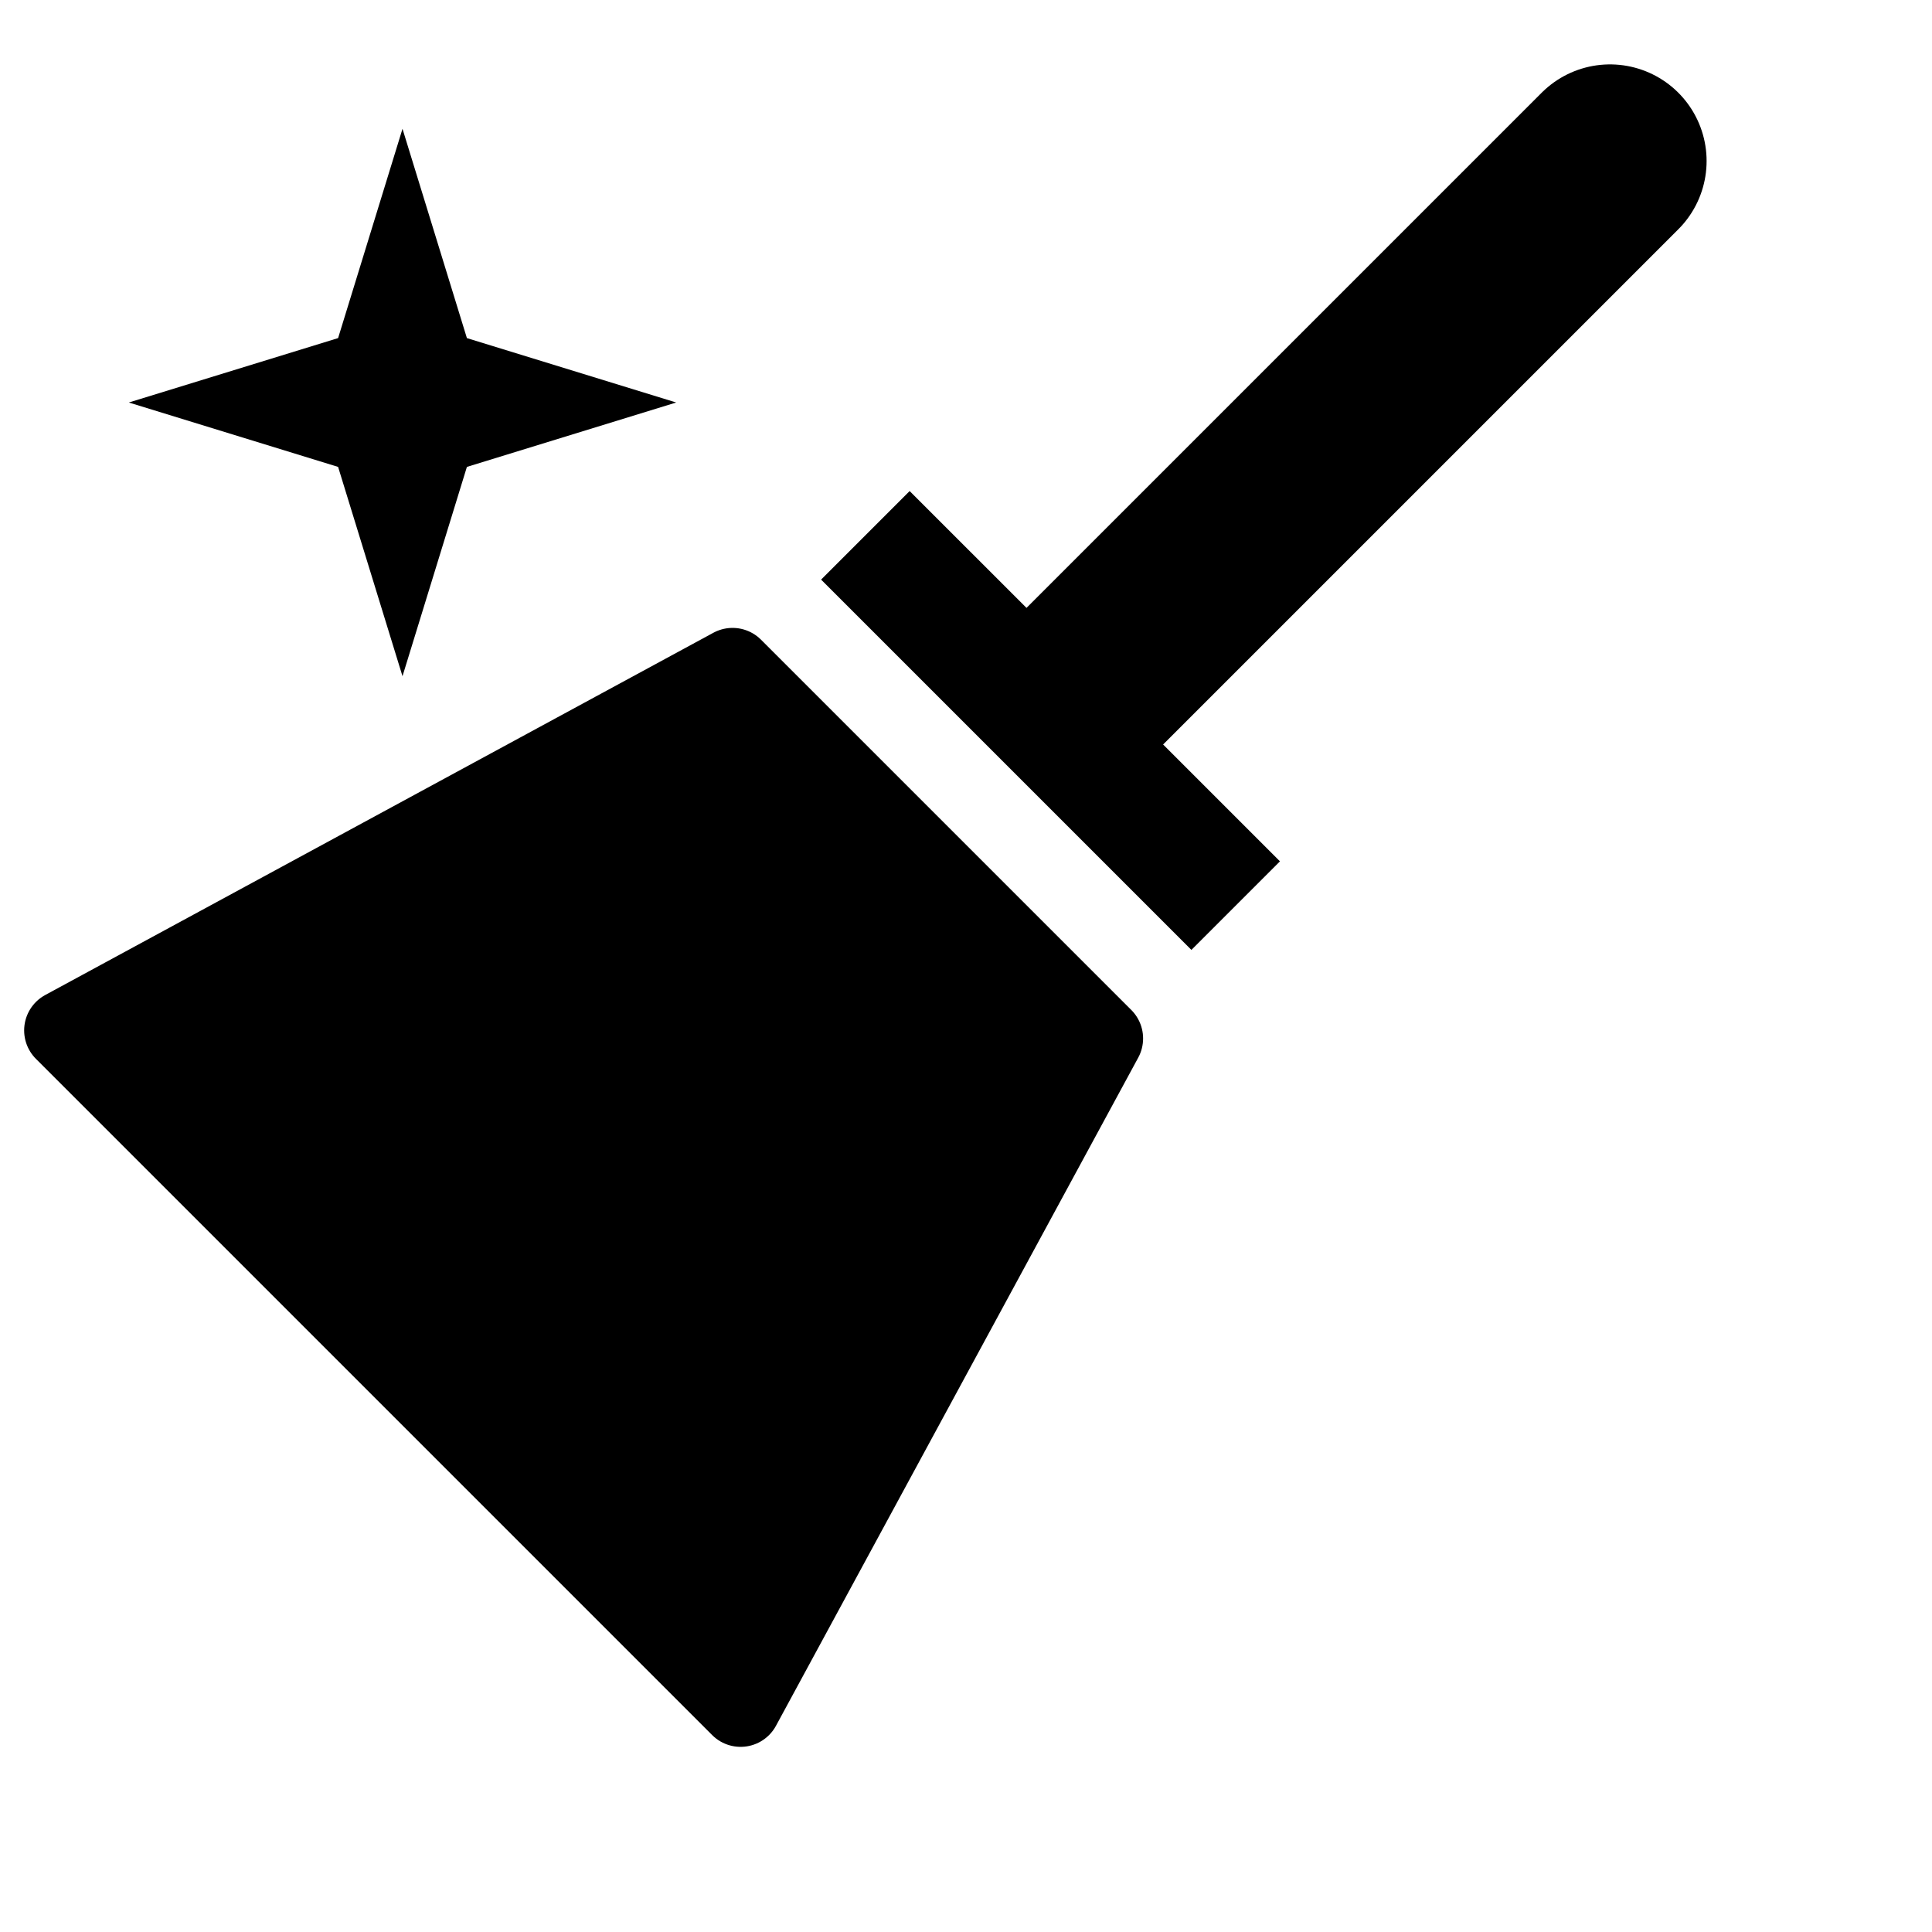
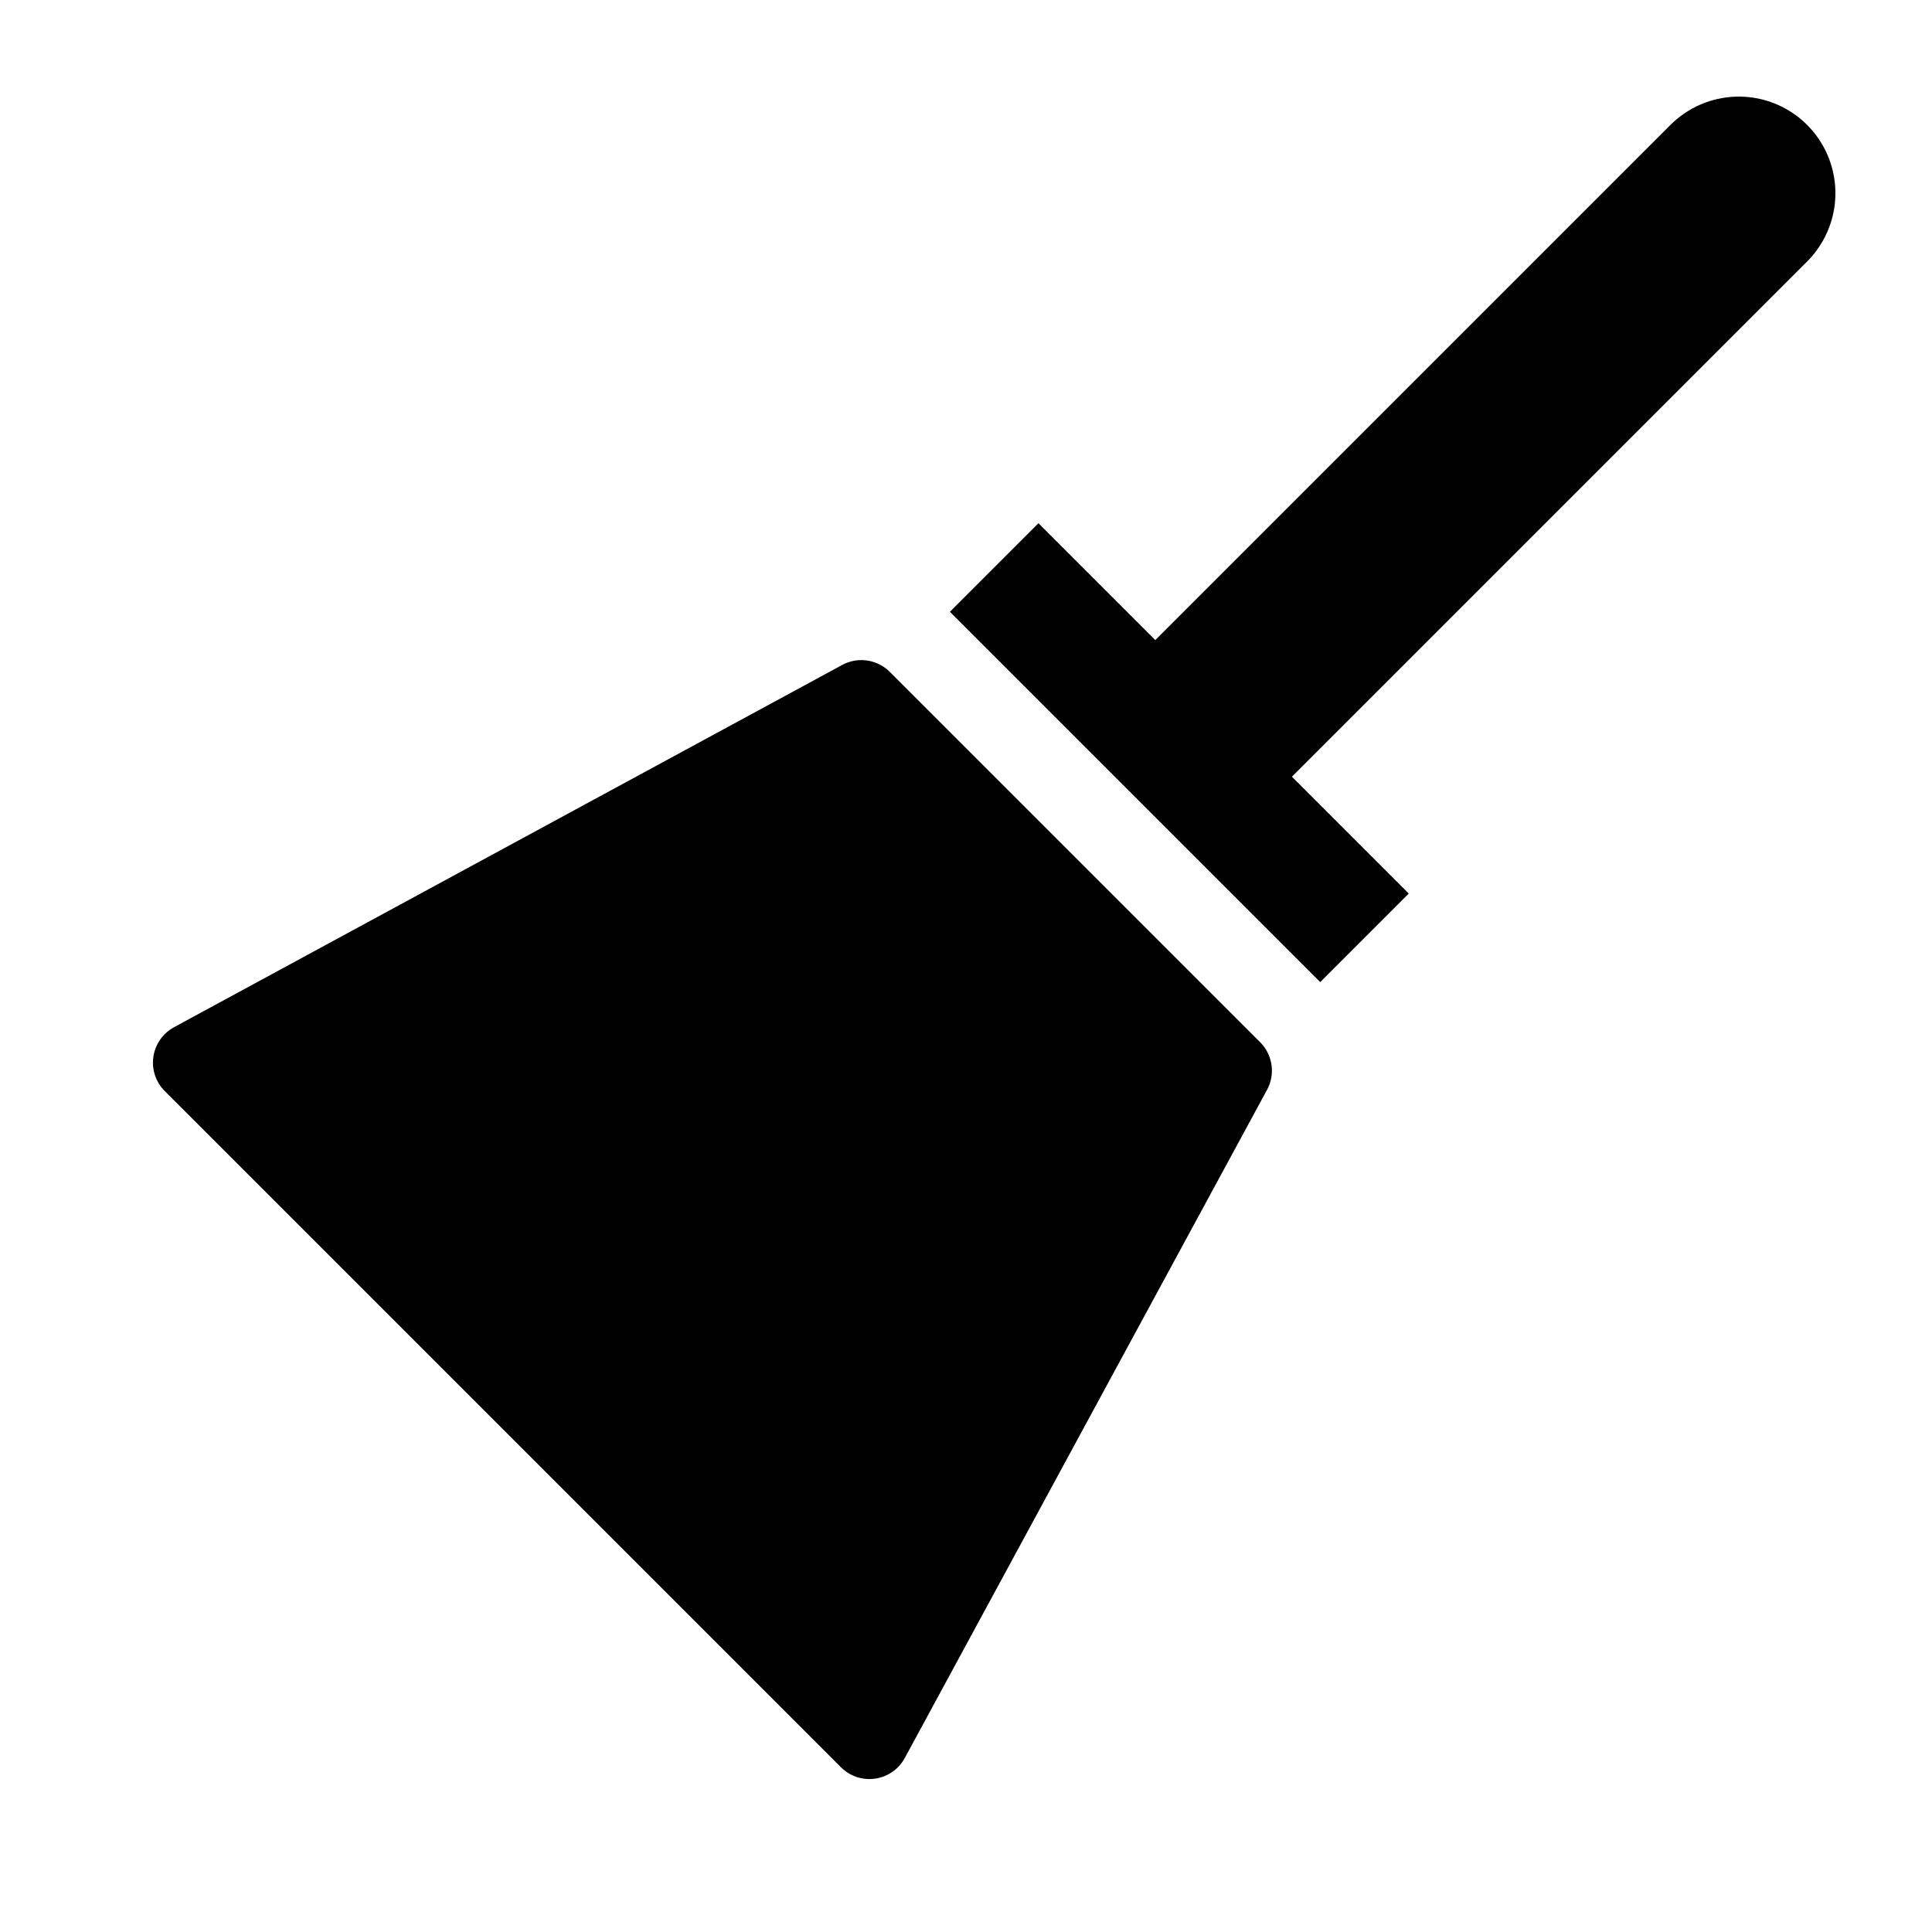
<svg xmlns="http://www.w3.org/2000/svg" width="24" height="24" viewBox="0 0 24 24">
-   <path d="M13.6 8.4L20 2" fill="none" stroke="#000" stroke-width="2.4" stroke-linecap="round" />
-   <path d="M10.2 7.2L11.3 6.1L15.9 10.7L14.8 11.8Z" fill="#000" />
-   <path d="M9.1 8.3L13.7 12.9L9.2 21.2L0.8 12.8Z" fill="#000" stroke="#000" stroke-width="1" stroke-linejoin="round" />
-   <path d="M5 1.6L5.8 4.2L8.4 5L5.8 5.8L5 8.4L4.2 5.8L1.6 5L4.2 4.2Z" fill="#000" />
+   <g transform="translate(1.6 0.4)">
+     <path d="M13.6 8.4L20 2" fill="none" stroke="#000" stroke-width="2.4" stroke-linecap="round" />
+     <path d="M10.2 7.2L11.3 6.1L15.9 10.7L14.8 11.8Z" fill="#000" />
+     <path d="M9.1 8.3L13.7 12.9L9.2 21.2L0.8 12.8Z" fill="#000" stroke="#000" stroke-width="1" stroke-linejoin="round" />
+   </g>
</svg>
